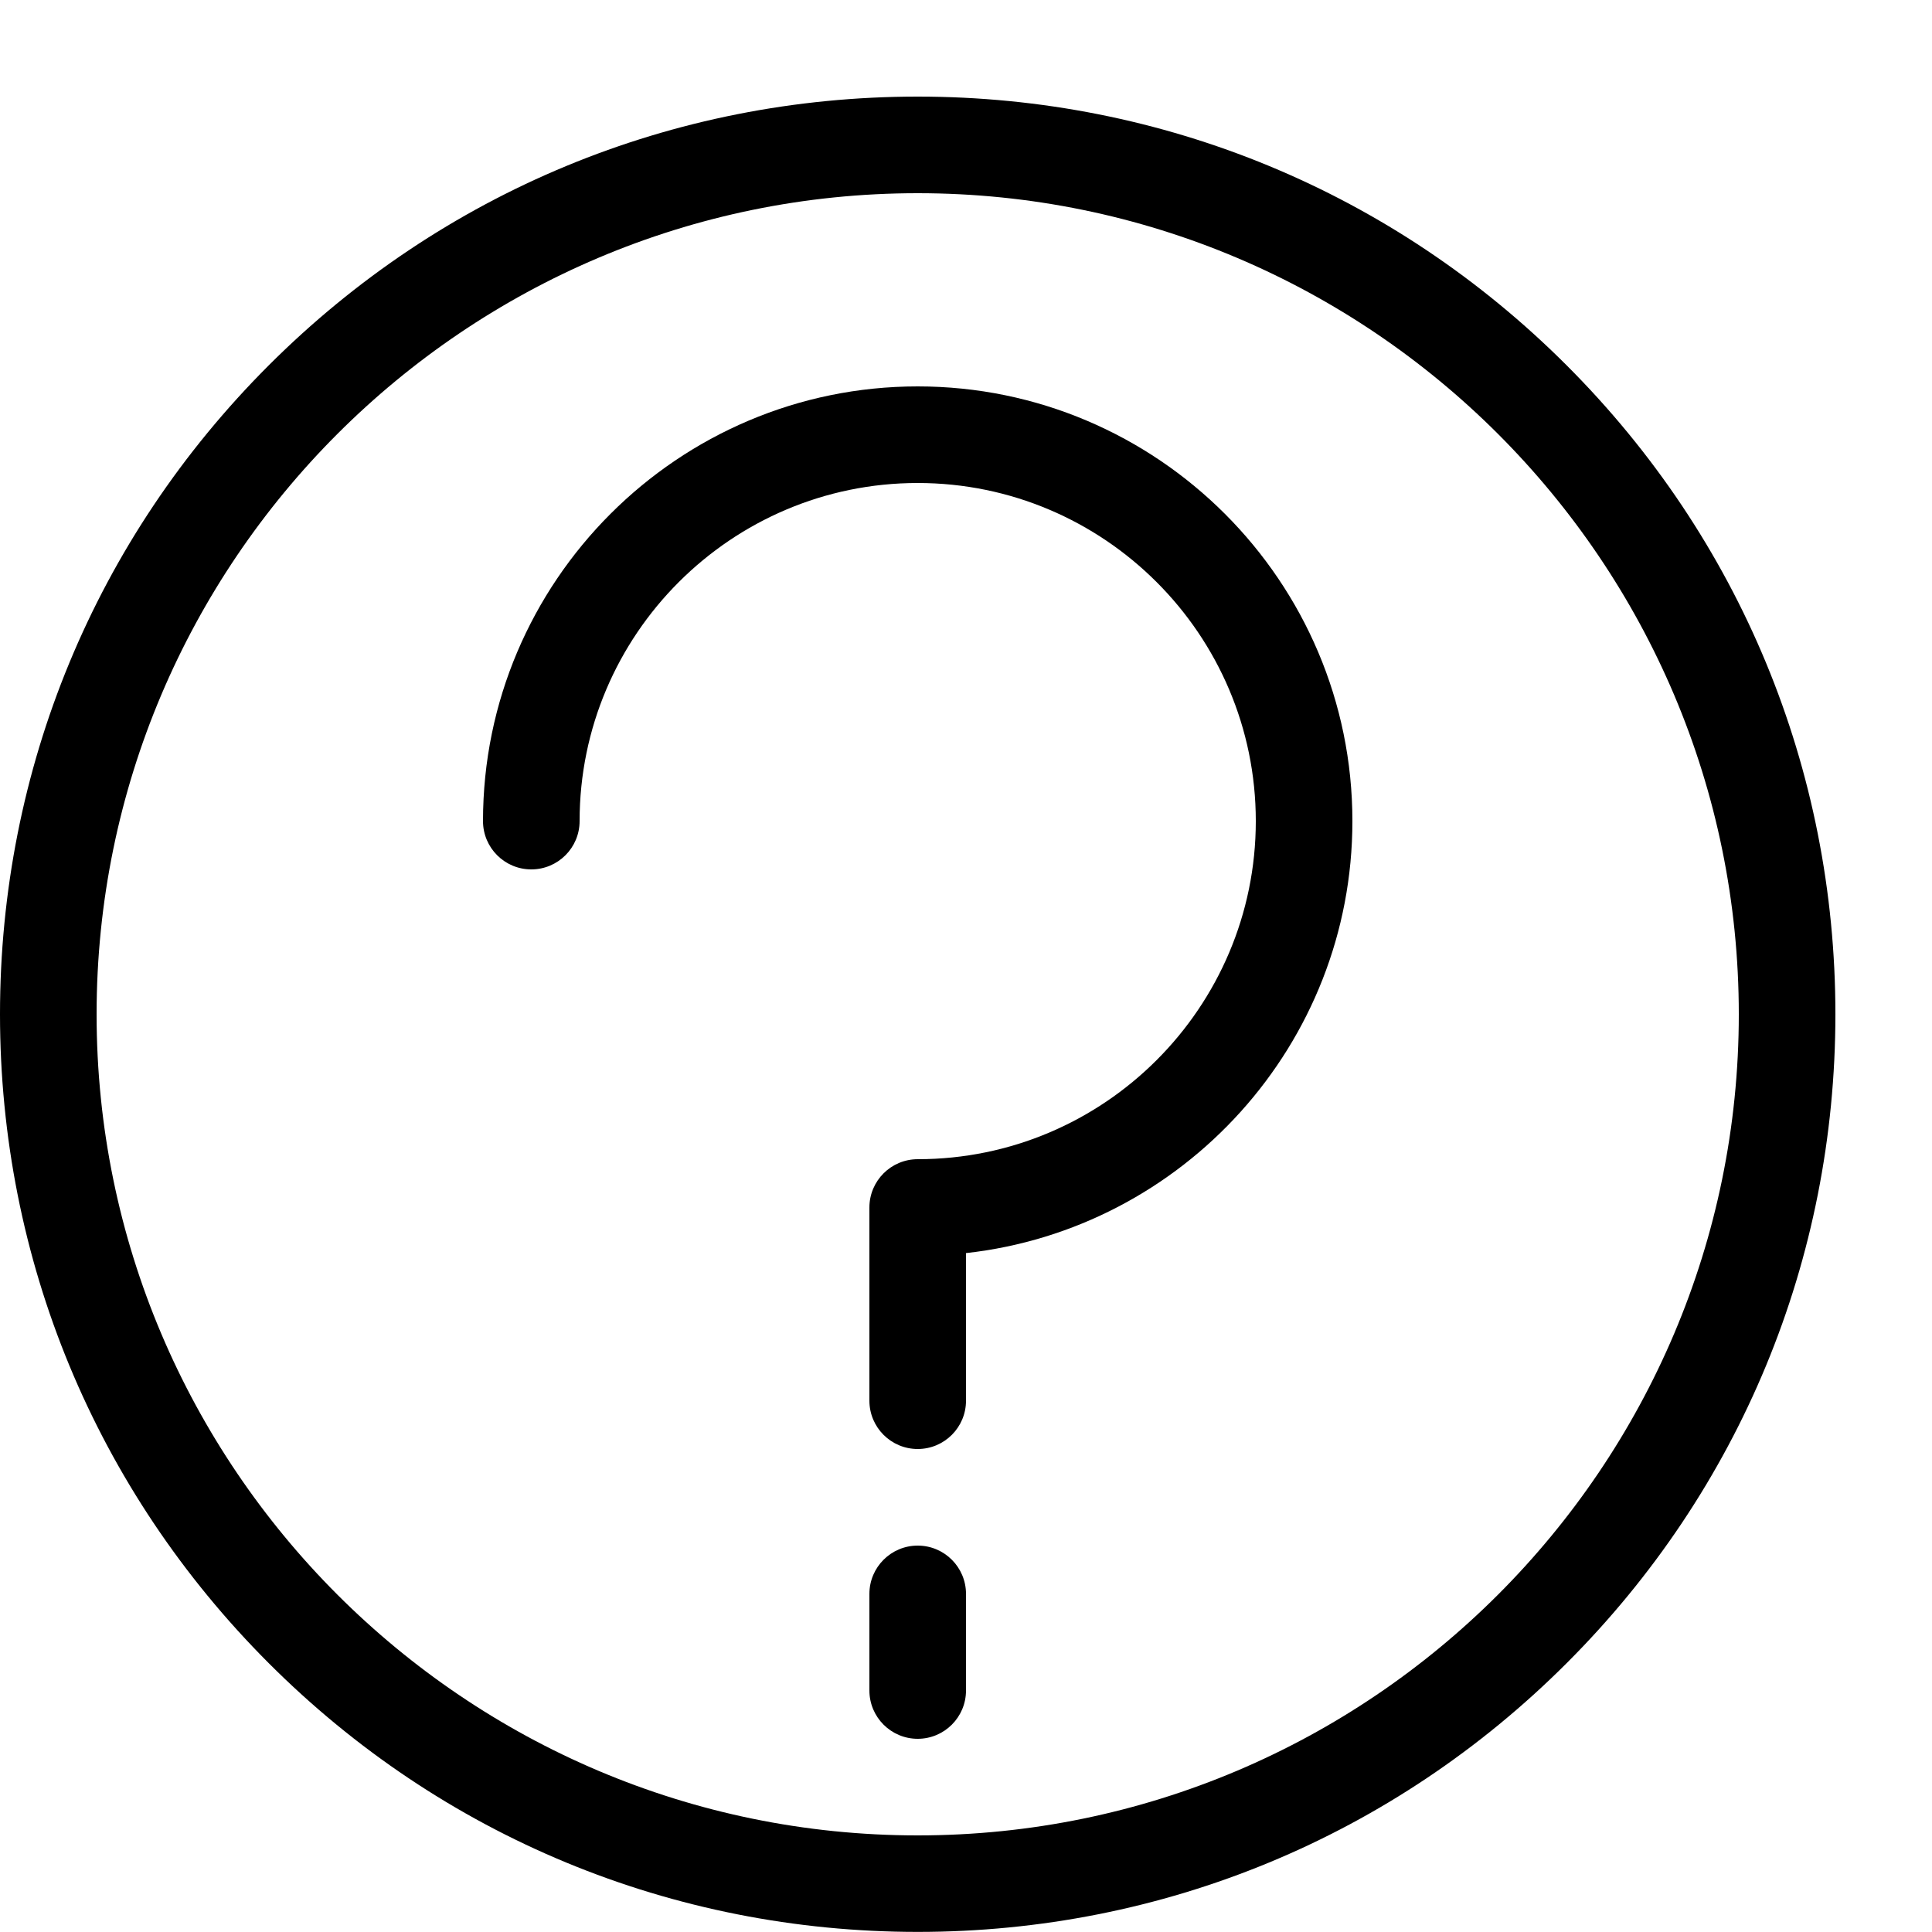
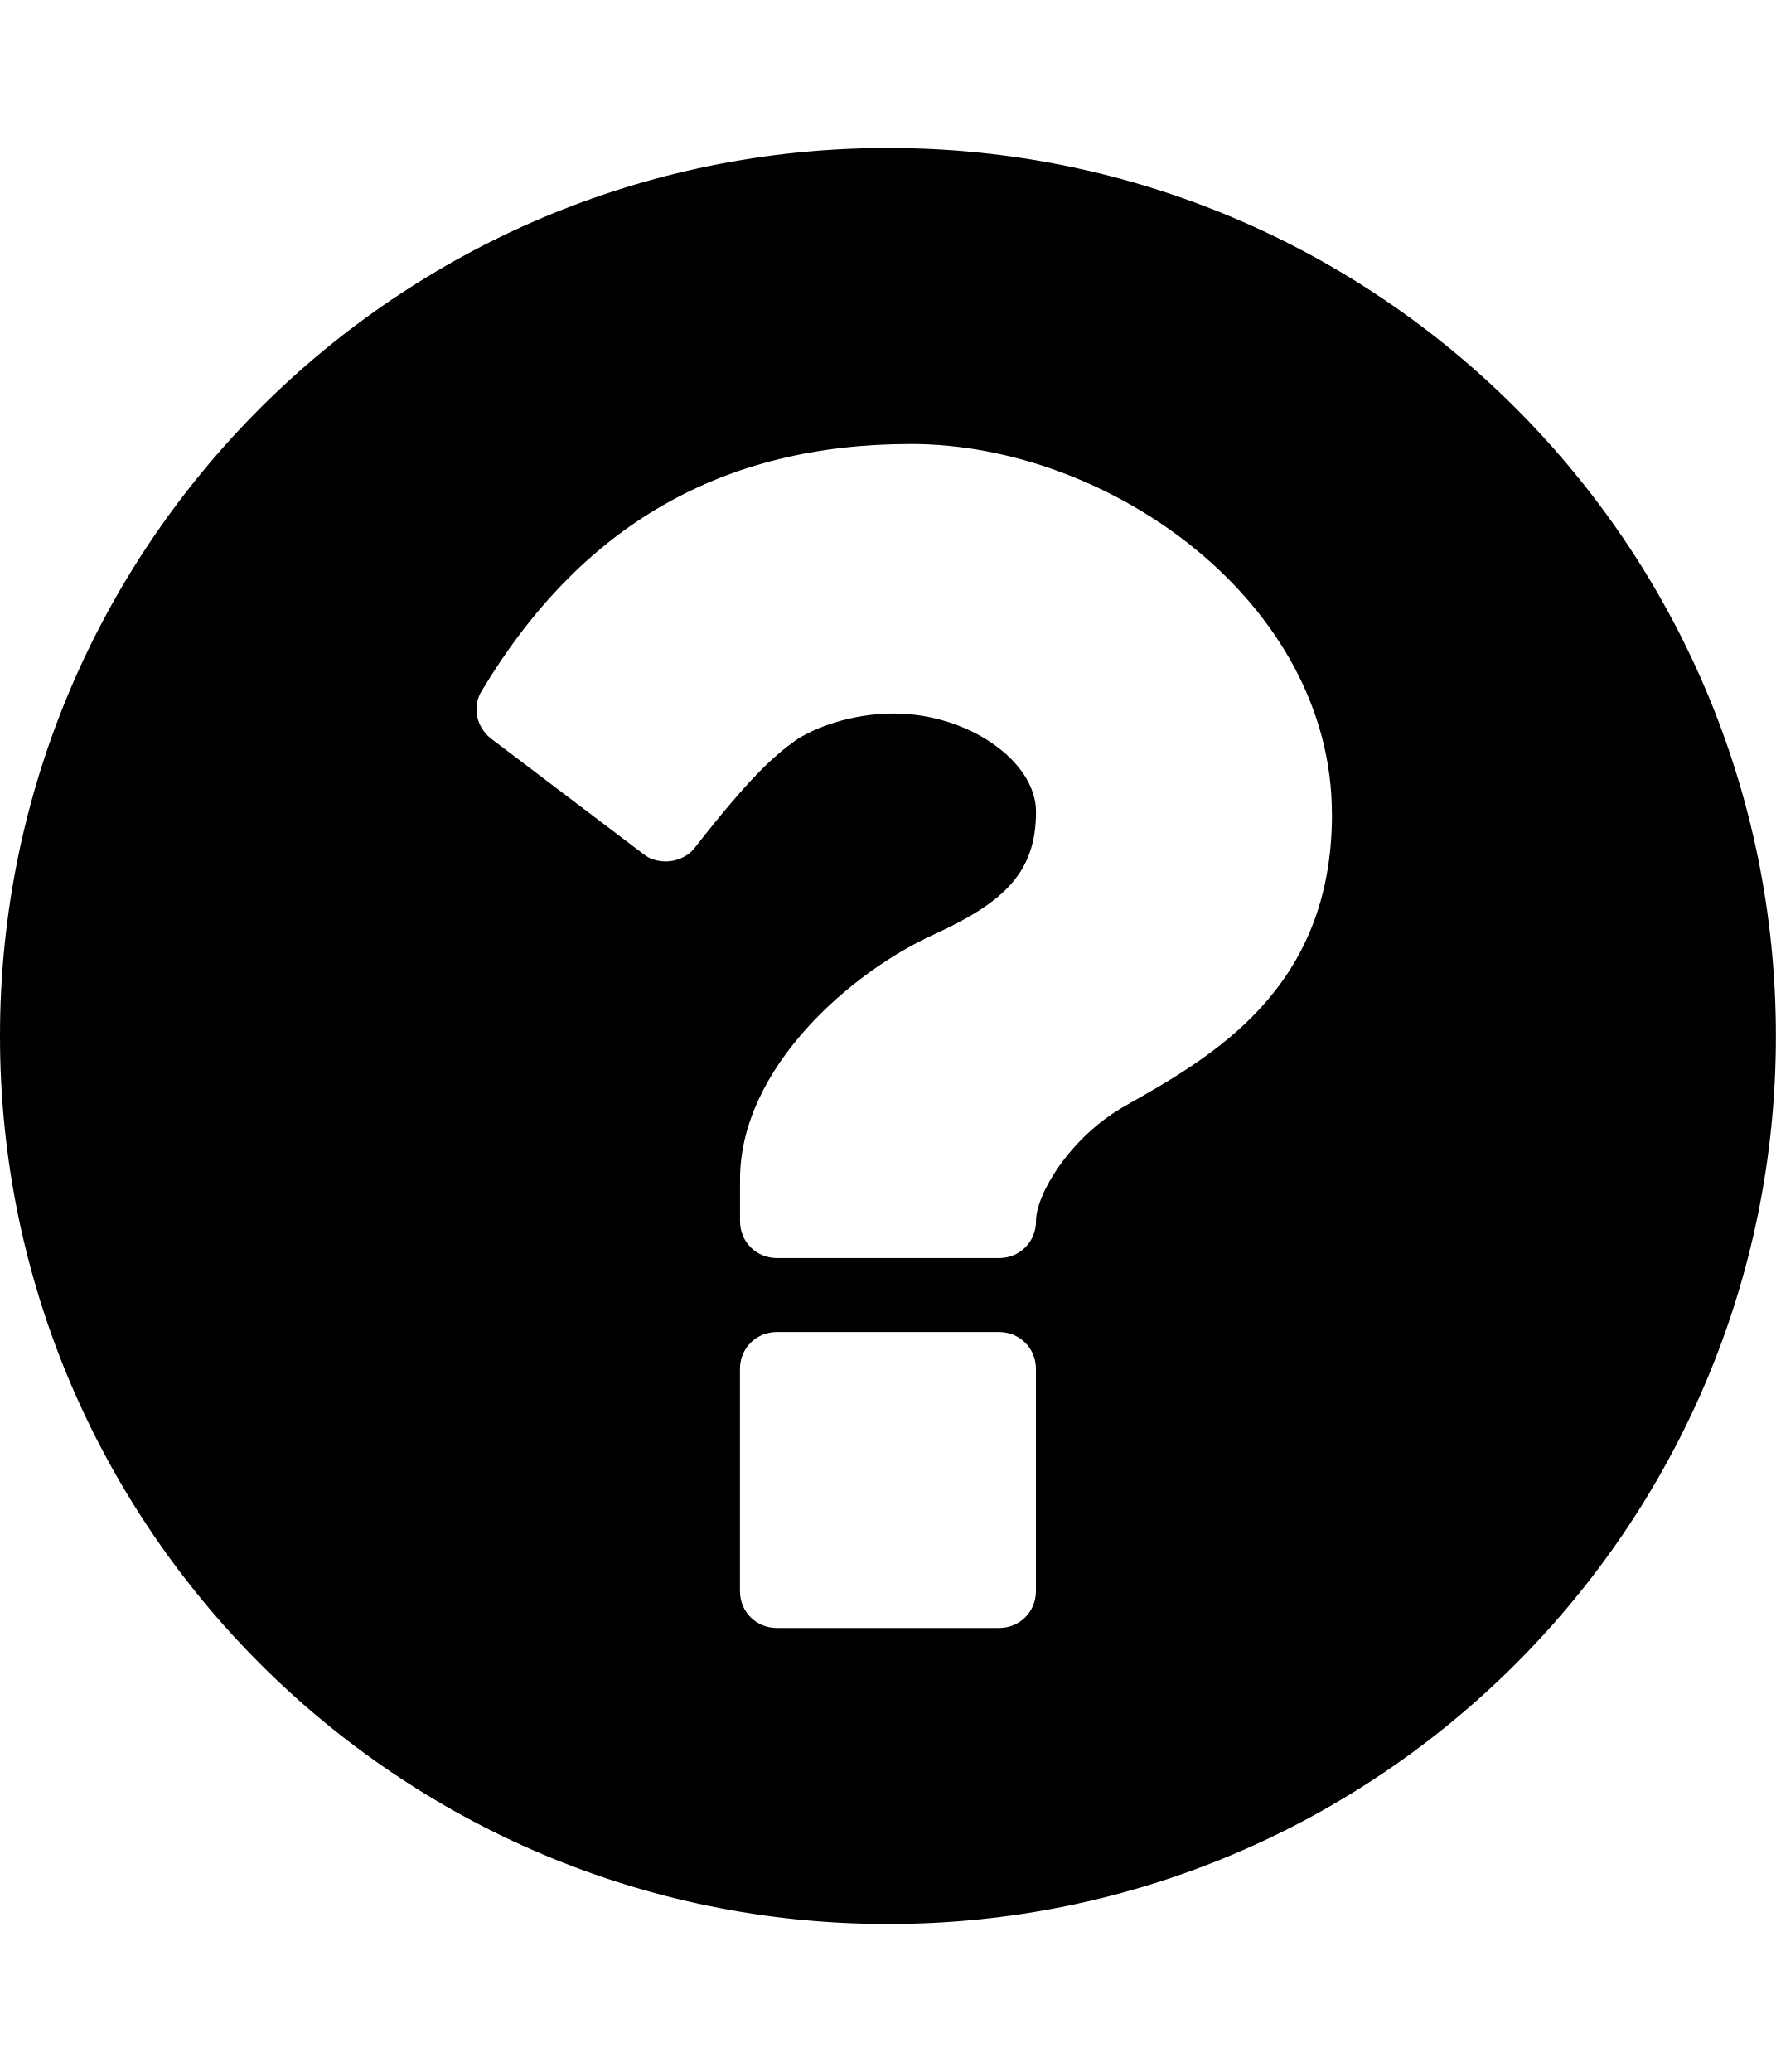
- <svg xmlns="http://www.w3.org/2000/svg" version="1.1" width="20" height="20" viewBox="0 0 20 20">
-   <path fill="#000000" d="M16.218 3.782c-1.794-1.794-4.18-2.782-6.718-2.782s-4.923 0.988-6.718 2.782-2.782 4.18-2.782 6.717 0.988 4.923 2.782 6.718 4.18 2.782 6.718 2.782 4.923-0.988 6.718-2.782 2.782-4.18 2.782-6.718-0.988-4.923-2.782-6.717zM9.5 19c-4.687 0-8.5-3.813-8.5-8.5s3.813-8.5 8.5-8.5c4.687 0 8.5 3.813 8.5 8.5s-3.813 8.5-8.5 8.5z" />
-   <path fill="#000000" d="M9.5 15c-0.276 0-0.5-0.224-0.5-0.5v-2c0-0.276 0.224-0.5 0.5-0.5 1.93 0 3.5-1.57 3.5-3.5s-1.57-3.5-3.5-3.5-3.5 1.57-3.5 3.5c0 0.276-0.224 0.5-0.5 0.5s-0.5-0.224-0.5-0.5c0-2.481 2.019-4.5 4.5-4.5s4.5 2.019 4.5 4.5c0 2.312-1.753 4.223-4 4.472v1.528c0 0.276-0.224 0.5-0.5 0.5z" />
-   <path fill="#000000" d="M9.5 18c-0 0 0 0 0 0-0.276 0-0.5-0.224-0.5-0.5v-1c0-0.276 0.224-0.5 0.5-0.5 0 0 0 0 0 0 0.276 0 0.5 0.224 0.5 0.5v1c0 0.276-0.224 0.5-0.5 0.5z" />
+ <svg xmlns="http://www.w3.org/2000/svg" version="1.1" width="24" height="28" viewBox="0 0 24 28">
+   <path d="M14 21.5v-3c0-0.281-0.219-0.5-0.5-0.5h-3c-0.281 0-0.5 0.219-0.5 0.5v3c0 0.281 0.219 0.5 0.5 0.5h3c0.281 0 0.5-0.219 0.5-0.5zM18 11c0-2.859-3-5-5.688-5-2.547 0-4.453 1.094-5.797 3.328-0.141 0.219-0.078 0.5 0.125 0.656l2.063 1.563c0.078 0.063 0.187 0.094 0.297 0.094 0.141 0 0.297-0.063 0.391-0.187 0.734-0.938 1.047-1.219 1.344-1.437 0.266-0.187 0.781-0.375 1.344-0.375 1 0 1.922 0.641 1.922 1.328 0 0.812-0.422 1.219-1.375 1.656-1.109 0.5-2.625 1.797-2.625 3.313v0.562c0 0.281 0.219 0.5 0.5 0.5h3c0.281 0 0.5-0.219 0.5-0.5v0c0-0.359 0.453-1.125 1.188-1.547 1.188-0.672 2.812-1.578 2.812-3.953zM24 14c0 6.625-5.375 12-12 12s-12-5.375-12-12 5.375-12 12-12 12 5.375 12 12z" />
</svg>
